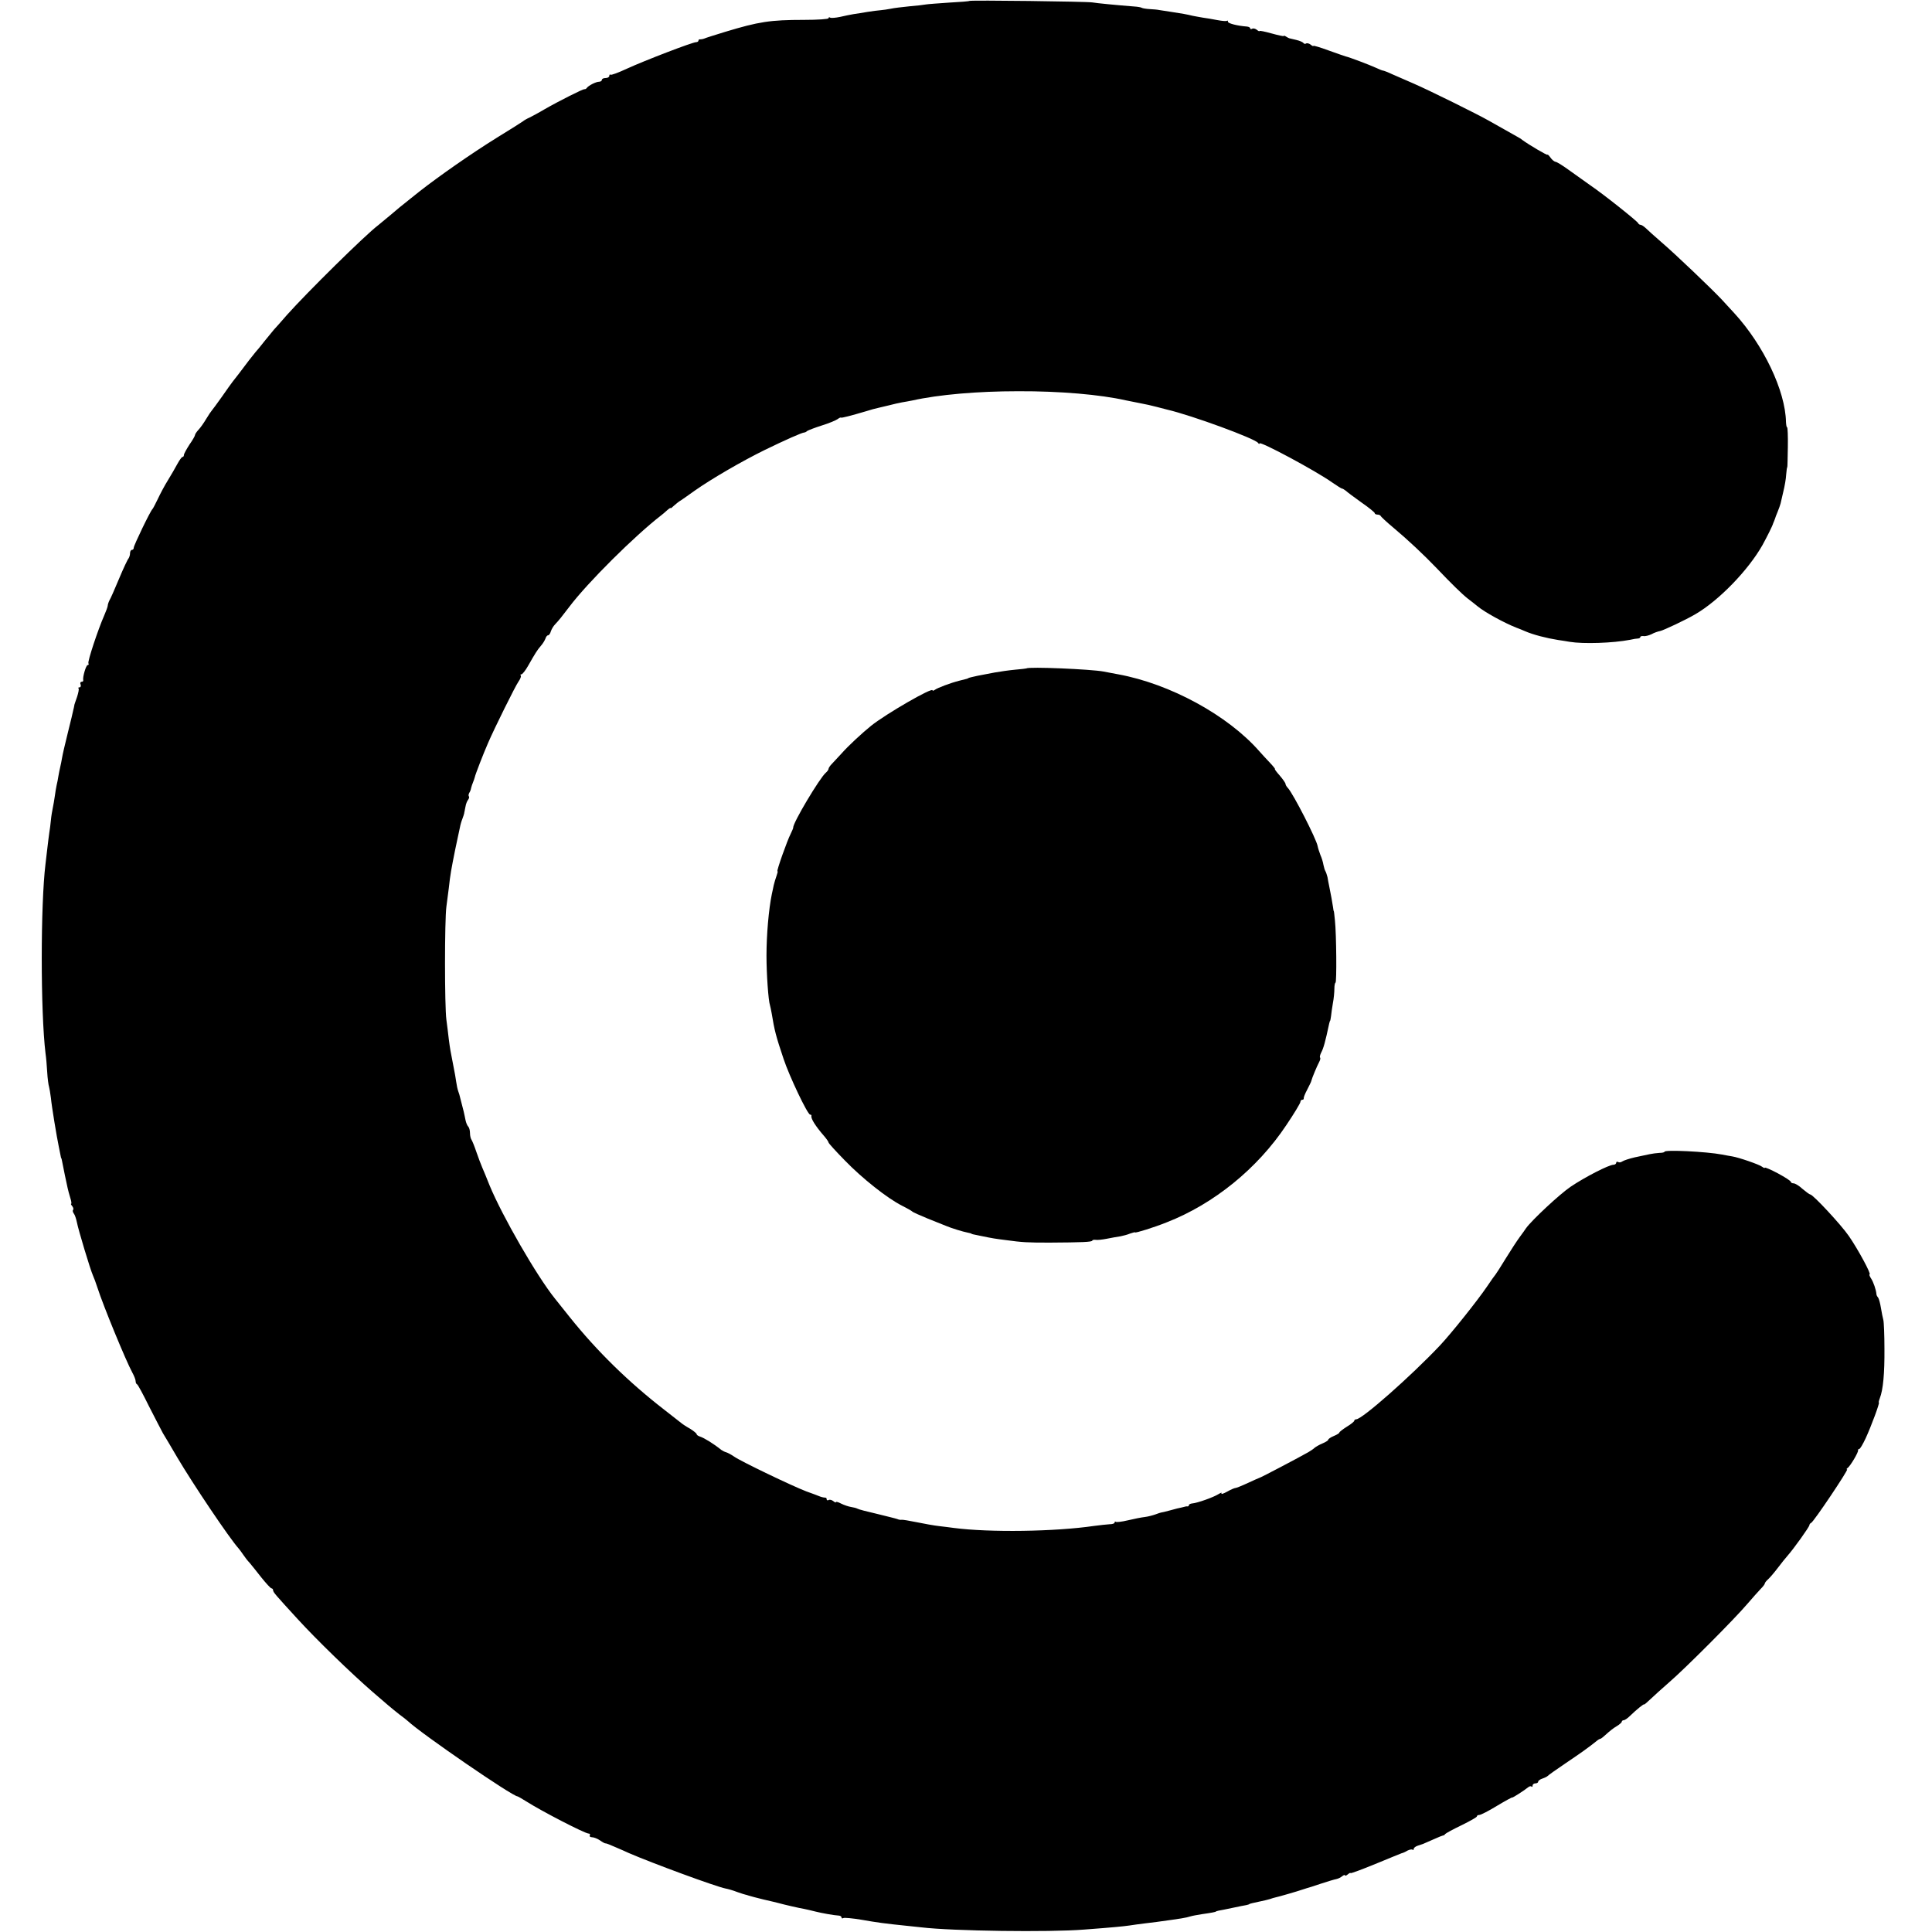
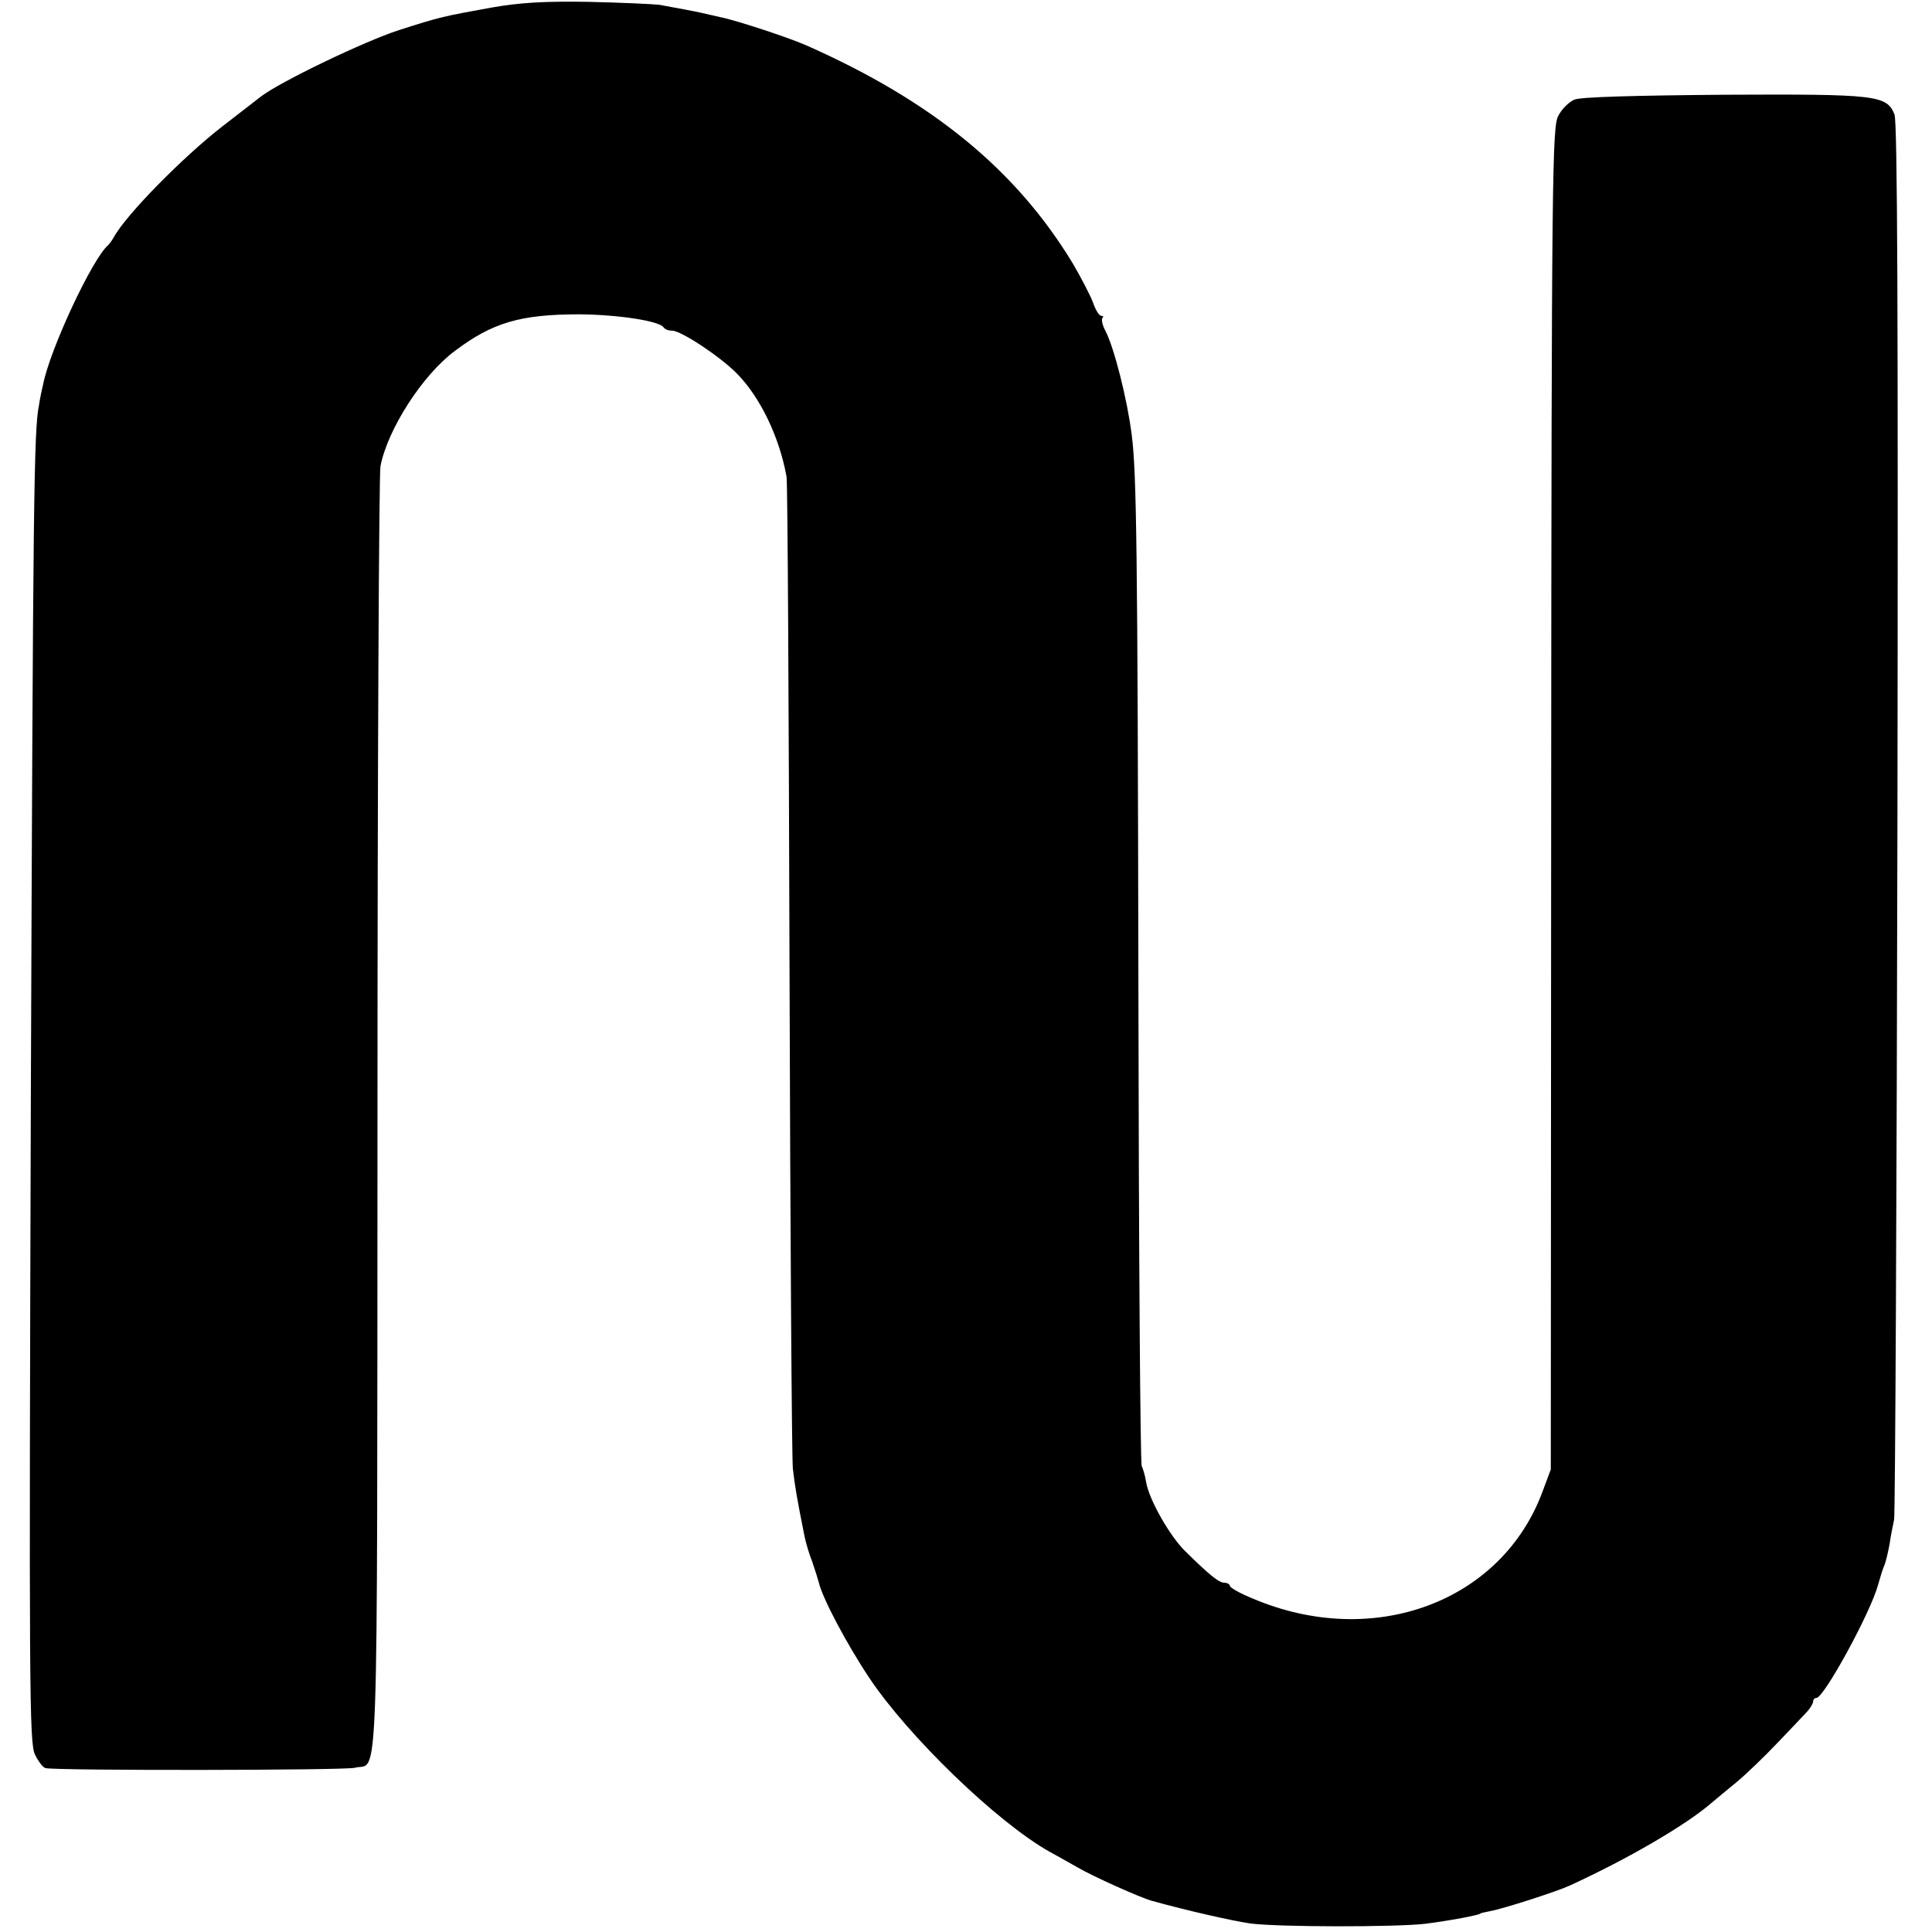
- <svg xmlns="http://www.w3.org/2000/svg" version="1.0" width="1040pt" height="1040pt" viewBox="0 0 1040 1040" preserveAspectRatio="xMidYMid meet">
-   <g transform="translate(0,1040) scale(0.1,-0.1)" fill="#000000" stroke="none">
-     <path d="M5218 10395 c-1 -2 -51 -6 -109 -9 -58 -4 -114 -8 -125 -10 -10 -2 -50 -7 -89 -10 -38 -4 -83 -9 -100 -13 -16 -3 -41 -7 -55 -8 -14 -1 -45 -5 -70 -9 -25 -4 -58 -10 -75 -12 -16 -3 -49 -9 -73 -15 -24 -5 -48 -7 -53 -4 -5 4 -9 2 -9 -3 0 -5 -58 -9 -132 -9 -183 0 -244 -10 -423 -64 -55 -17 -107 -33 -115 -37 -8 -3 -18 -4 -22 -4 -5 1 -8 -2 -8 -6 0 -5 -6 -9 -13 -9 -19 0 -275 -98 -373 -143 -45 -21 -85 -36 -88 -32 -3 3 -6 0 -6 -6 0 -7 -9 -12 -20 -12 -11 0 -20 -4 -20 -10 0 -5 -7 -10 -15 -10 -17 0 -56 -20 -66 -33 -3 -5 -9 -8 -13 -7 -8 1 -136 -63 -216 -109 -30 -18 -66 -37 -80 -44 -14 -6 -29 -15 -35 -20 -5 -4 -68 -44 -140 -88 -140 -87 -310 -206 -415 -288 -36 -29 -72 -57 -80 -64 -9 -7 -43 -34 -75 -62 -33 -27 -64 -53 -70 -58 -69 -52 -383 -362 -490 -482 -33 -38 -64 -73 -70 -79 -5 -6 -28 -34 -50 -61 -22 -28 -44 -55 -50 -61 -5 -6 -21 -26 -35 -44 -37 -50 -79 -104 -88 -115 -4 -5 -30 -41 -57 -80 -27 -38 -52 -72 -55 -75 -3 -3 -17 -23 -30 -45 -13 -22 -32 -49 -42 -59 -10 -11 -18 -23 -18 -27 0 -5 -13 -28 -30 -52 -16 -25 -30 -50 -30 -56 0 -6 -3 -11 -8 -11 -4 0 -16 -17 -27 -37 -11 -21 -34 -60 -51 -88 -17 -27 -41 -72 -54 -100 -13 -27 -26 -52 -29 -55 -11 -9 -101 -196 -101 -208 0 -7 -4 -12 -10 -12 -5 0 -10 -8 -10 -18 0 -10 -4 -22 -8 -28 -5 -5 -28 -54 -51 -109 -23 -55 -46 -108 -52 -117 -5 -10 -9 -23 -9 -28 0 -6 -9 -30 -19 -53 -32 -72 -91 -249 -85 -258 3 -5 1 -9 -4 -9 -9 0 -28 -65 -24 -82 1 -5 -3 -8 -9 -8 -6 0 -9 -7 -5 -15 3 -8 0 -15 -6 -15 -6 0 -9 -3 -5 -6 3 -3 -1 -23 -8 -45 -8 -22 -14 -41 -15 -44 0 -3 0 -6 -1 -7 0 -2 -2 -10 -4 -18 -1 -8 -15 -64 -30 -125 -15 -60 -29 -121 -31 -135 -2 -14 -7 -36 -10 -50 -3 -14 -8 -36 -10 -50 -2 -14 -6 -34 -9 -46 -3 -12 -7 -39 -10 -60 -3 -21 -8 -50 -11 -64 -3 -14 -8 -43 -10 -65 -2 -22 -6 -53 -9 -70 -2 -16 -7 -52 -10 -80 -3 -27 -8 -66 -10 -85 -27 -219 -27 -797 0 -1020 3 -19 7 -64 9 -100 2 -36 7 -72 10 -80 2 -8 7 -35 10 -60 4 -45 32 -213 42 -260 3 -14 7 -34 9 -45 2 -11 4 -20 5 -20 1 0 3 -9 5 -20 2 -11 8 -42 14 -70 6 -27 13 -59 15 -70 2 -11 9 -35 14 -52 6 -18 8 -33 5 -33 -3 0 0 -6 6 -13 6 -8 8 -17 4 -20 -3 -4 -1 -12 4 -19 6 -7 13 -29 17 -48 7 -38 72 -254 86 -285 5 -11 16 -40 24 -65 32 -100 155 -398 188 -458 10 -18 18 -39 18 -46 0 -8 3 -16 8 -18 4 -1 33 -55 64 -118 32 -63 66 -128 75 -145 10 -16 45 -75 77 -130 85 -144 282 -437 331 -491 5 -6 17 -22 25 -34 8 -12 23 -32 34 -43 10 -12 39 -48 64 -80 25 -31 49 -57 53 -57 5 0 9 -5 9 -10 0 -11 13 -25 130 -153 107 -117 289 -293 405 -394 33 -28 71 -61 85 -73 14 -12 41 -34 60 -49 19 -14 40 -30 46 -36 75 -70 563 -405 590 -405 2 0 23 -12 47 -27 85 -54 314 -172 335 -173 7 0 10 -4 7 -10 -3 -5 2 -10 12 -10 10 0 30 -8 43 -17 14 -10 27 -17 30 -16 3 1 25 -8 50 -19 25 -11 59 -25 75 -33 122 -53 469 -181 521 -191 12 -2 40 -10 63 -19 23 -8 42 -14 44 -14 1 0 9 -2 17 -5 8 -3 44 -12 80 -21 36 -8 72 -17 80 -19 28 -8 115 -28 140 -32 14 -3 41 -9 60 -14 32 -8 96 -20 128 -22 6 -1 12 -5 12 -10 0 -5 4 -6 10 -3 5 3 49 -1 97 -9 85 -15 130 -21 238 -32 28 -3 66 -7 85 -9 167 -20 689 -27 875 -12 160 12 209 17 245 22 19 3 55 8 80 11 25 3 54 7 65 8 139 19 157 22 183 30 9 3 37 8 62 12 50 7 75 12 75 14 0 1 7 3 15 5 8 1 42 8 75 15 33 7 67 14 75 15 8 2 15 4 15 5 0 2 22 7 60 15 17 3 39 9 50 12 11 4 25 8 30 9 12 2 123 34 145 42 8 3 20 6 25 8 6 1 39 12 75 24 36 12 73 23 84 25 10 2 24 9 32 16 8 6 14 8 14 4 0 -4 7 -2 15 5 8 7 15 10 15 7 0 -3 60 19 133 49 72 30 137 56 142 58 6 1 20 7 31 14 12 6 24 8 28 5 3 -3 6 -2 6 4 0 6 10 14 23 18 12 4 24 8 27 9 3 1 28 12 55 24 28 13 52 22 54 22 2 -1 7 2 10 7 3 4 43 26 89 48 45 22 82 43 82 47 0 5 6 8 13 8 8 0 51 22 95 49 45 27 82 47 82 45 0 -4 67 39 86 55 7 6 15 7 18 4 3 -4 6 -1 6 5 0 7 7 12 15 12 8 0 15 4 15 9 0 5 10 13 23 17 12 4 24 10 27 13 3 4 48 36 100 71 83 56 121 83 167 120 7 6 15 10 18 10 3 0 18 12 33 26 15 14 39 33 55 42 15 9 27 20 27 24 0 4 5 8 10 8 6 0 21 10 34 23 35 34 76 67 76 62 0 -3 15 10 34 28 18 17 64 59 102 92 86 74 352 341 419 420 28 32 60 69 72 81 13 13 23 26 23 30 0 4 8 14 18 23 10 9 33 36 52 61 19 25 42 54 52 65 33 37 118 156 118 165 0 4 4 10 9 12 13 4 203 288 194 288 -5 0 -3 4 3 8 14 10 59 85 56 95 -1 4 2 7 6 7 5 0 20 26 35 58 30 65 77 192 71 192 -2 0 0 10 5 23 18 46 26 134 25 267 0 74 -3 144 -6 155 -3 11 -9 40 -13 65 -4 25 -11 50 -15 55 -5 6 -9 13 -9 18 -2 24 -16 65 -29 85 -8 12 -11 22 -8 22 11 0 -64 138 -112 207 -42 61 -193 223 -207 223 -4 0 -23 14 -42 30 -18 17 -40 30 -48 30 -8 0 -15 4 -15 8 0 5 -31 25 -70 46 -38 20 -70 34 -70 30 0 -3 -6 -1 -14 5 -14 12 -128 51 -161 56 -11 2 -36 6 -55 10 -84 16 -310 27 -310 15 0 -3 -12 -6 -27 -6 -16 -1 -39 -4 -53 -7 -14 -3 -50 -11 -80 -17 -30 -7 -60 -17 -67 -22 -7 -5 -17 -7 -23 -3 -5 3 -10 1 -10 -4 0 -6 -7 -11 -15 -11 -24 0 -153 -66 -230 -118 -59 -40 -207 -178 -240 -223 -5 -8 -21 -30 -35 -49 -14 -19 -48 -71 -75 -115 -27 -44 -51 -82 -54 -85 -3 -3 -24 -32 -46 -65 -50 -74 -192 -252 -254 -318 -158 -167 -419 -397 -450 -397 -6 0 -11 -4 -11 -8 0 -4 -18 -19 -40 -32 -22 -14 -40 -28 -40 -31 0 -4 -13 -12 -30 -19 -17 -7 -30 -16 -30 -20 0 -4 -14 -13 -31 -20 -17 -7 -36 -18 -43 -24 -6 -6 -21 -16 -33 -23 -47 -27 -258 -138 -263 -138 -3 -1 -31 -13 -63 -28 -32 -15 -62 -27 -67 -27 -5 0 -26 -9 -45 -20 -20 -11 -33 -15 -30 -9 4 6 -3 4 -16 -4 -27 -17 -114 -48 -141 -50 -10 -1 -18 -5 -18 -9 0 -4 -3 -7 -7 -7 -5 1 -10 0 -13 -1 -3 -1 -12 -3 -20 -5 -8 -1 -35 -8 -60 -15 -25 -7 -47 -12 -50 -12 -3 0 -16 -5 -30 -10 -14 -5 -40 -12 -57 -14 -18 -2 -59 -10 -92 -18 -33 -8 -62 -11 -65 -8 -3 3 -6 1 -6 -4 0 -5 -12 -9 -27 -9 -16 -1 -53 -5 -83 -9 -210 -31 -564 -36 -755 -11 -16 2 -52 7 -80 10 -27 3 -82 13 -121 21 -39 8 -75 14 -80 13 -5 -1 -16 0 -24 4 -8 3 -58 15 -110 28 -52 12 -99 24 -105 28 -5 3 -21 7 -34 9 -13 2 -37 10 -53 18 -15 8 -28 12 -28 8 0 -4 -7 -1 -15 6 -8 6 -19 9 -25 5 -5 -3 -10 -1 -10 4 0 6 -3 10 -7 9 -5 0 -17 2 -28 6 -11 5 -45 17 -75 28 -76 29 -353 162 -388 187 -16 11 -35 21 -42 23 -8 2 -20 8 -27 13 -41 33 -91 64 -115 72 -10 3 -18 9 -18 13 0 4 -16 17 -35 29 -20 11 -41 25 -48 31 -6 5 -48 38 -92 72 -191 148 -362 315 -509 499 -37 46 -73 91 -79 99 -98 122 -284 445 -352 610 -14 36 -32 79 -39 95 -7 17 -22 55 -32 85 -10 30 -22 59 -26 65 -4 5 -8 21 -8 35 0 14 -4 30 -9 35 -6 6 -12 21 -15 35 -3 14 -7 35 -10 47 -7 26 -16 63 -20 78 -1 6 -5 19 -9 30 -4 11 -9 34 -11 50 -2 17 -9 55 -15 85 -17 86 -18 92 -25 145 -3 28 -9 75 -13 105 -10 71 -10 538 0 610 4 30 10 75 13 100 8 74 13 100 34 205 12 55 23 110 26 122 2 12 8 33 13 45 5 13 9 26 10 31 0 4 1 8 2 10 0 1 2 13 5 26 2 14 9 30 14 36 5 7 7 15 4 18 -3 3 -2 12 2 19 5 7 9 19 10 26 2 8 6 21 10 30 4 9 8 22 10 29 2 12 46 126 71 183 34 79 147 307 164 331 10 14 16 29 12 33 -3 3 -2 6 4 6 5 0 22 21 37 48 37 65 48 83 68 106 10 11 20 28 24 38 3 10 9 18 14 18 5 0 12 9 15 21 4 12 14 29 23 38 20 21 36 41 77 95 98 130 352 382 493 491 7 5 22 18 33 28 10 9 19 15 19 12 0 -3 8 3 18 13 10 9 27 23 38 29 10 7 44 30 74 52 91 64 253 158 377 219 109 53 201 94 213 94 3 0 10 3 15 8 6 4 42 18 80 30 39 12 76 28 84 34 8 6 16 10 18 8 3 -3 56 11 134 34 25 8 54 16 65 18 10 2 37 9 59 14 22 6 54 13 70 16 17 3 41 7 55 10 143 32 353 50 570 50 225 1 443 -18 580 -49 14 -3 48 -10 75 -15 28 -5 68 -14 90 -20 22 -6 48 -12 58 -15 133 -31 473 -156 489 -179 4 -6 8 -8 8 -3 0 15 304 -148 391 -210 26 -18 50 -33 53 -33 4 0 13 -6 21 -12 7 -7 45 -35 84 -63 39 -27 71 -53 71 -57 0 -4 6 -8 14 -8 8 0 16 -3 18 -7 2 -5 32 -33 68 -63 80 -67 166 -148 234 -219 77 -81 136 -139 168 -164 16 -12 39 -30 51 -40 38 -32 144 -90 210 -116 12 -4 33 -13 47 -19 44 -19 114 -37 177 -47 13 -2 41 -6 63 -10 72 -12 232 -7 325 11 17 4 36 7 43 7 6 0 12 4 12 8 0 4 8 6 17 5 9 -2 28 3 43 10 14 8 35 15 46 17 17 3 140 61 189 90 128 74 286 238 362 372 23 42 55 105 58 118 2 4 4 9 5 12 1 3 3 8 5 13 1 4 7 21 14 37 7 17 14 37 16 45 2 8 9 38 15 65 7 28 14 68 15 90 2 22 4 40 6 40 1 0 2 48 3 108 1 59 -1 107 -4 107 -3 0 -5 12 -6 28 -3 168 -121 415 -279 587 -20 22 -52 56 -69 75 -53 56 -245 240 -321 305 -38 33 -77 68 -87 78 -10 9 -22 17 -27 17 -5 0 -11 4 -13 9 -4 10 -183 153 -258 204 -30 21 -82 58 -115 82 -33 24 -65 44 -72 44 -6 1 -19 11 -27 23 -9 12 -16 19 -16 15 0 -5 -96 51 -136 80 -5 5 -19 13 -30 19 -86 48 -114 64 -149 84 -63 36 -322 164 -405 200 -41 18 -94 41 -117 51 -23 11 -45 19 -48 19 -4 0 -21 7 -38 15 -35 16 -146 58 -162 61 -5 1 -47 16 -92 32 -46 17 -83 28 -83 25 0 -3 -7 0 -15 7 -8 6 -19 9 -24 6 -5 -4 -12 -2 -15 3 -3 4 -20 12 -38 16 -18 4 -35 8 -38 9 -3 1 -11 5 -17 9 -7 5 -13 6 -13 3 0 -2 -29 4 -65 14 -36 10 -65 16 -65 13 0 -3 -7 0 -15 7 -8 6 -19 9 -25 5 -5 -3 -10 -2 -10 2 0 5 -8 9 -17 10 -53 4 -103 17 -103 26 0 6 -2 8 -5 5 -3 -3 -27 -1 -53 4 -26 5 -60 11 -77 13 -16 3 -41 7 -55 10 -33 8 -55 12 -115 21 -27 4 -57 9 -65 10 -8 2 -31 4 -50 5 -19 1 -39 4 -44 7 -5 3 -23 6 -40 7 -91 7 -204 18 -226 22 -30 5 -657 13 -662 8z" />
-     <path d="M5526 6802 c-2 -1 -29 -4 -62 -7 -32 -3 -81 -10 -109 -15 -96 -18 -110 -21 -125 -25 -8 -2 -16 -4 -17 -5 -3 -3 -7 -4 -48 -14 -48 -12 -119 -39 -132 -49 -7 -5 -13 -7 -13 -3 0 18 -251 -127 -331 -191 -46 -37 -124 -109 -158 -148 -20 -21 -44 -47 -53 -57 -10 -10 -18 -22 -18 -27 0 -5 -7 -14 -15 -21 -32 -27 -178 -271 -175 -295 0 -3 -6 -18 -14 -34 -18 -34 -77 -201 -71 -201 3 0 0 -11 -5 -25 -5 -14 -12 -37 -15 -50 -3 -14 -7 -35 -10 -47 -17 -82 -29 -220 -29 -333 0 -97 10 -242 19 -267 2 -7 6 -26 9 -43 15 -92 23 -123 64 -245 30 -91 129 -300 143 -300 5 0 8 -3 7 -7 -4 -14 22 -55 67 -107 14 -16 25 -32 25 -36 0 -4 39 -47 88 -97 94 -97 228 -203 307 -243 28 -14 52 -28 55 -31 3 -4 41 -21 85 -39 44 -18 89 -36 100 -40 25 -11 91 -31 113 -35 9 -2 18 -4 20 -5 2 -3 6 -4 52 -13 67 -14 77 -15 131 -22 94 -13 121 -14 239 -14 171 1 230 3 230 11 0 3 8 5 17 4 9 -2 37 1 62 6 25 5 58 11 73 13 15 3 38 9 52 15 15 5 26 8 26 6 0 -5 103 27 170 54 254 99 489 290 644 523 42 62 76 119 76 125 0 7 5 12 10 12 6 0 9 3 8 8 -1 4 7 25 19 47 11 22 22 43 22 47 3 14 32 83 42 101 6 11 8 21 5 24 -3 3 0 15 6 27 12 22 22 57 43 156 2 8 4 15 5 15 1 0 3 11 5 25 1 14 6 45 10 70 5 25 8 60 8 78 0 17 3 32 6 32 7 0 5 260 -3 335 -3 28 -5 50 -6 50 -1 0 -3 9 -4 20 -3 22 -13 77 -21 115 -3 14 -7 35 -9 48 -3 12 -8 27 -11 32 -4 6 -8 21 -11 35 -2 13 -9 37 -16 52 -6 16 -13 37 -15 48 -7 39 -131 281 -160 313 -7 7 -13 17 -13 22 0 5 -14 25 -31 45 -17 19 -29 35 -26 35 3 0 -9 15 -26 33 -18 19 -44 47 -58 63 -170 194 -481 363 -759 414 -30 6 -66 12 -79 15 -69 13 -405 27 -415 17z" />
+ <svg xmlns="http://www.w3.org/2000/svg" version="1.0" width="520pt" height="520pt" viewBox="0 0 520 520" preserveAspectRatio="xMidYMid meet">
+   <g transform="translate(0,520) scale(0.1,-0.1)" fill="#000000" stroke="none">
+     <path d="M1325 5180 c-133 -24 -142 -26 -251 -61 -93 -30 -320 -139 -372 -179 -15 -12 -61 -47 -102 -79 -106 -82 -261 -239 -294 -300 -5 -9 -12 -18 -15 -21 -42 -35 -157 -281 -175 -375 -4 -16 -9 -41 -11 -55 -14 -66 -16 -262 -22 -1871 -5 -1592 -4 -1729 11 -1761 9 -19 22 -36 29 -37 37 -7 807 -6 832 1 65 18 60 -135 61 1751 0 942 4 1730 8 1752 19 99 113 246 201 311 101 76 176 98 335 98 105 -1 215 -18 226 -35 3 -5 13 -9 23 -9 24 0 127 -68 173 -114 64 -64 116 -173 135 -279 3 -18 6 -612 8 -1322 2 -709 6 -1316 9 -1348 6 -51 11 -80 32 -185 3 -13 11 -43 20 -65 8 -23 16 -49 18 -57 10 -42 75 -165 135 -255 105 -158 345 -390 486 -469 17 -9 50 -28 75 -42 43 -25 168 -81 200 -90 97 -27 217 -54 265 -61 76 -10 391 -10 470 -1 64 8 150 24 150 28 0 1 11 3 25 6 34 6 178 52 215 69 157 72 313 163 381 222 12 10 43 36 70 58 26 22 75 69 108 104 34 35 69 73 79 83 9 10 17 23 17 28 0 6 4 10 9 10 20 0 146 230 166 305 10 34 10 35 18 55 3 8 9 33 13 55 3 22 9 51 12 65 3 14 7 864 9 1890 2 1357 0 1872 -8 1892 -21 52 -48 55 -459 53 -242 -2 -385 -6 -402 -13 -15 -6 -35 -26 -44 -44 -16 -31 -18 -151 -19 -1838 l-1 -1805 -22 -59 c-110 -298 -455 -426 -779 -289 -35 14 -63 30 -63 35 0 4 -7 8 -14 8 -15 0 -39 19 -106 85 -41 40 -97 138 -105 185 -3 19 -9 38 -12 44 -4 6 -8 589 -9 1296 -2 1180 -5 1379 -18 1480 -12 95 -47 234 -71 280 -8 15 -11 30 -8 34 4 3 2 6 -3 6 -6 0 -16 17 -23 38 -8 20 -32 66 -53 102 -153 253 -379 438 -718 588 -45 20 -190 68 -232 76 -13 3 -34 8 -48 11 -27 6 -66 13 -115 22 -16 2 -102 6 -190 8 -120 2 -185 -2 -260 -15z" />
  </g>
</svg>
